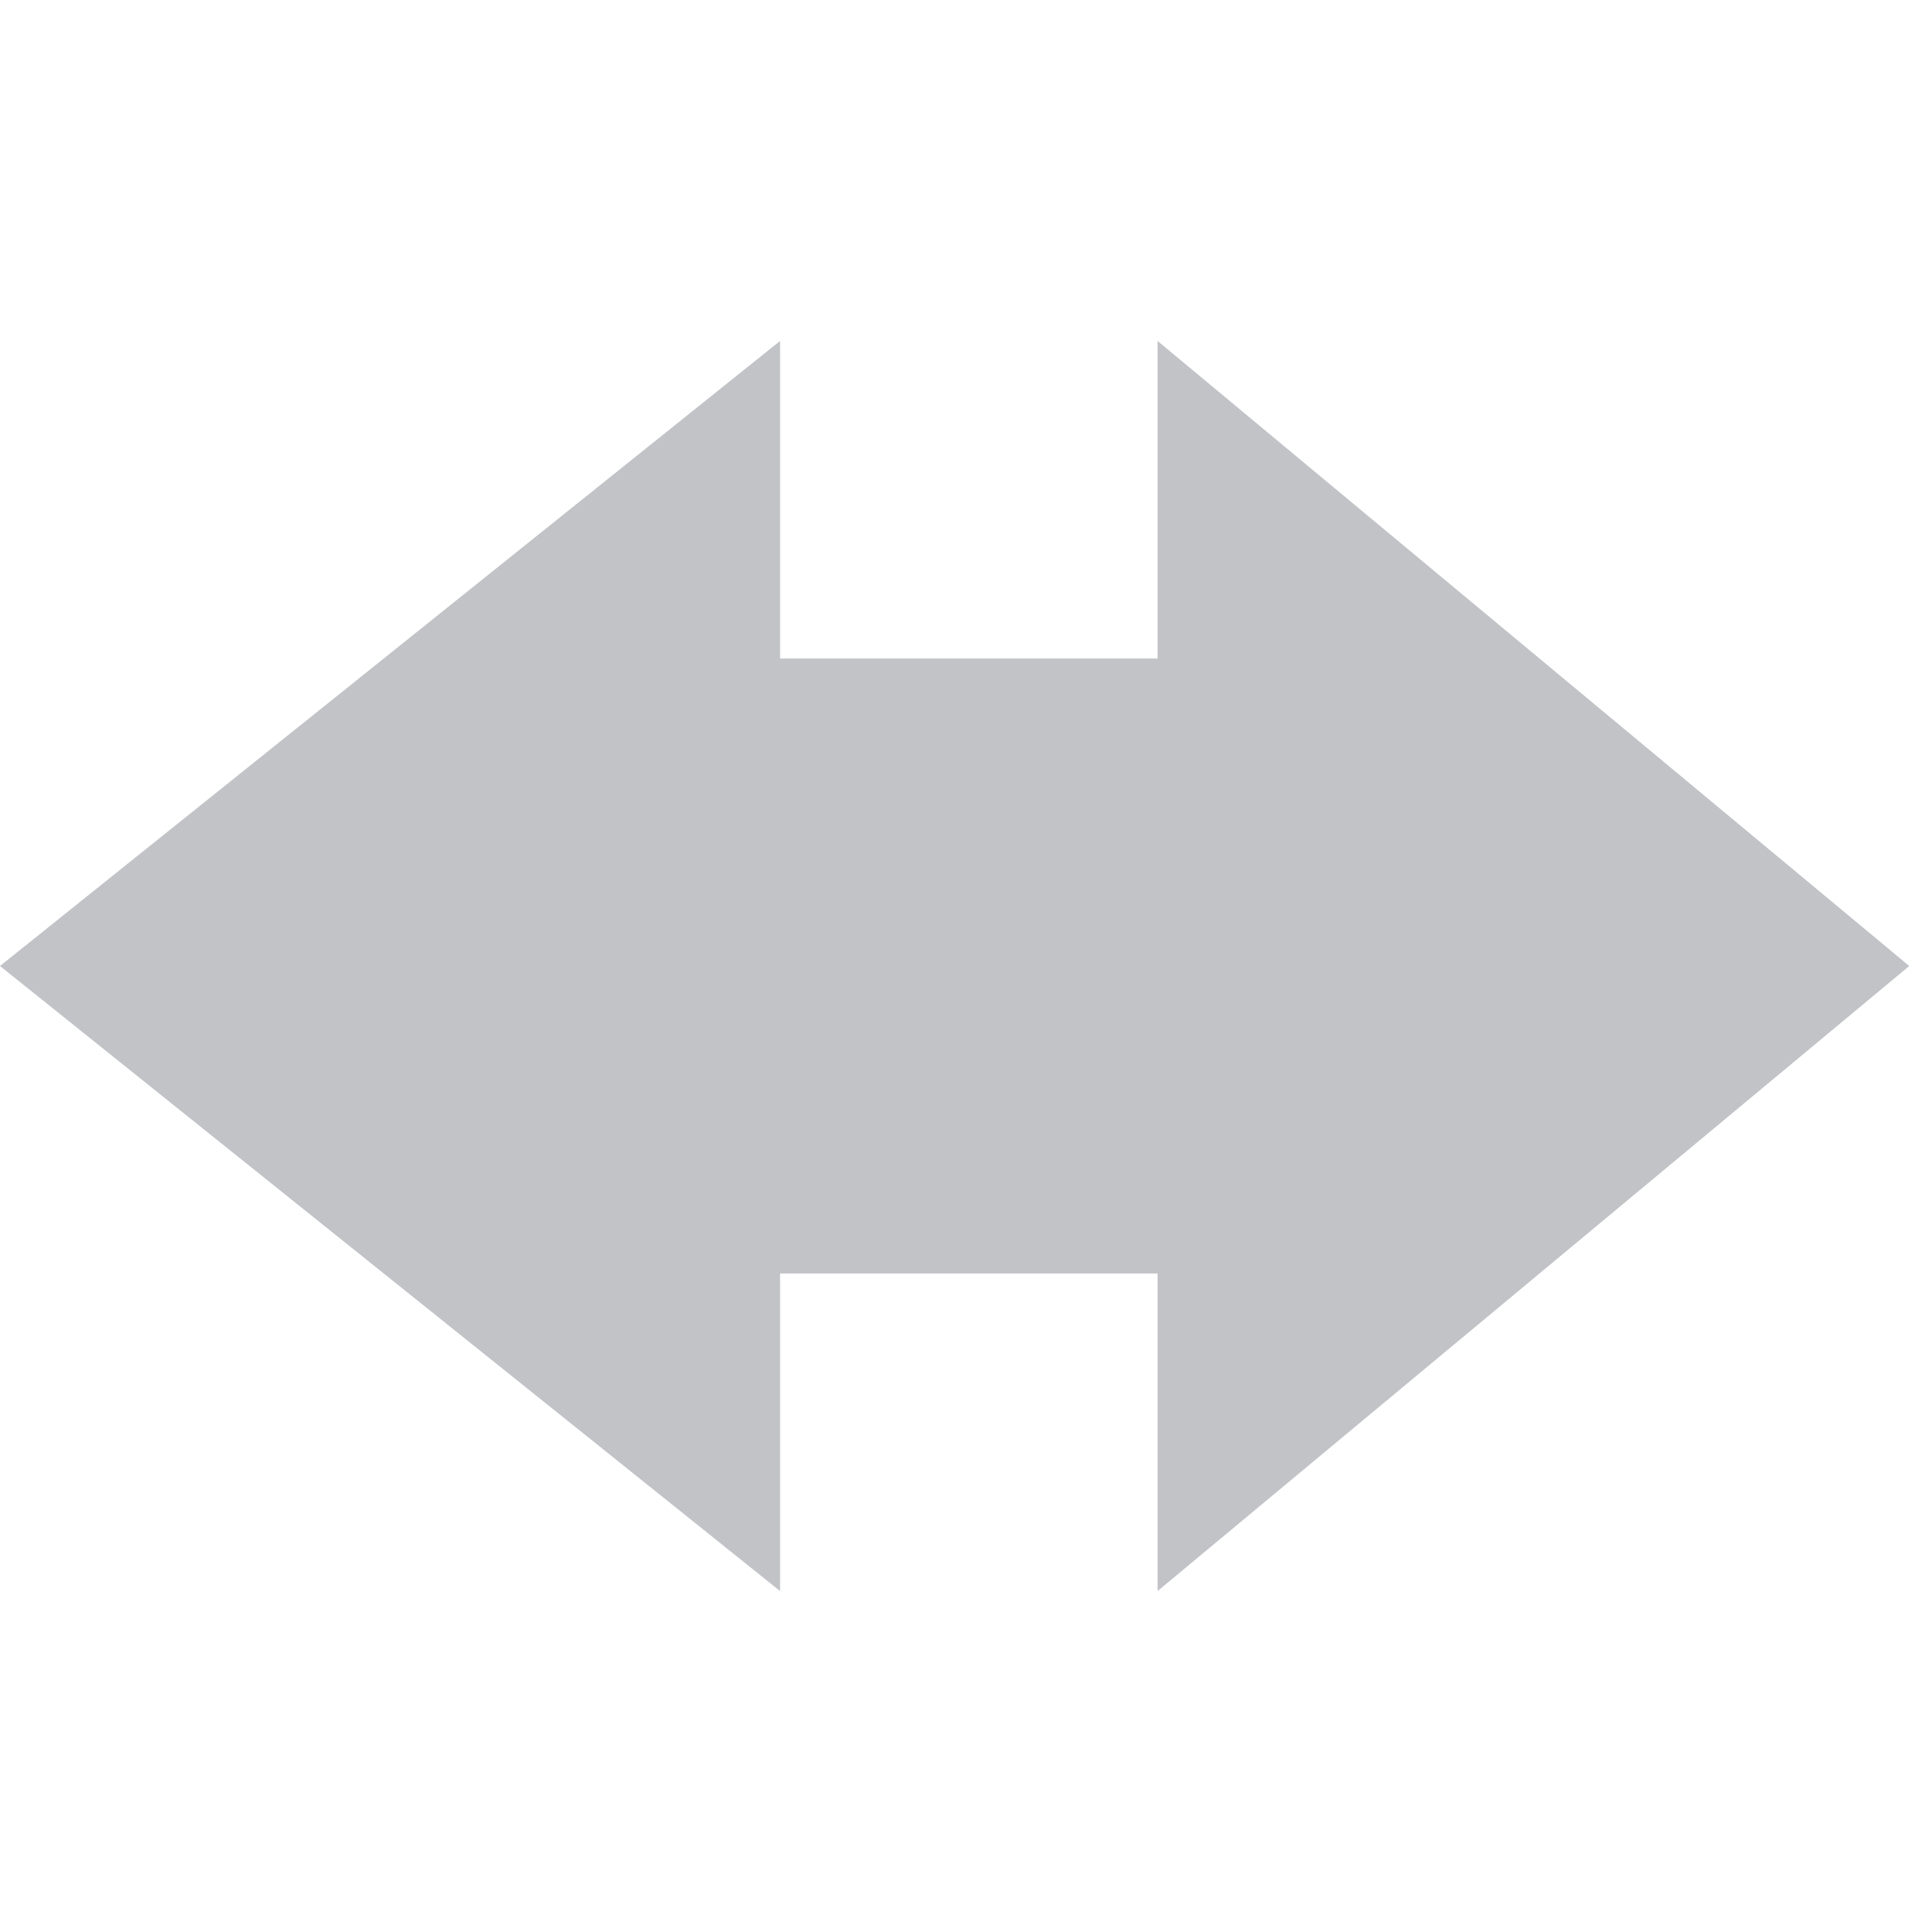
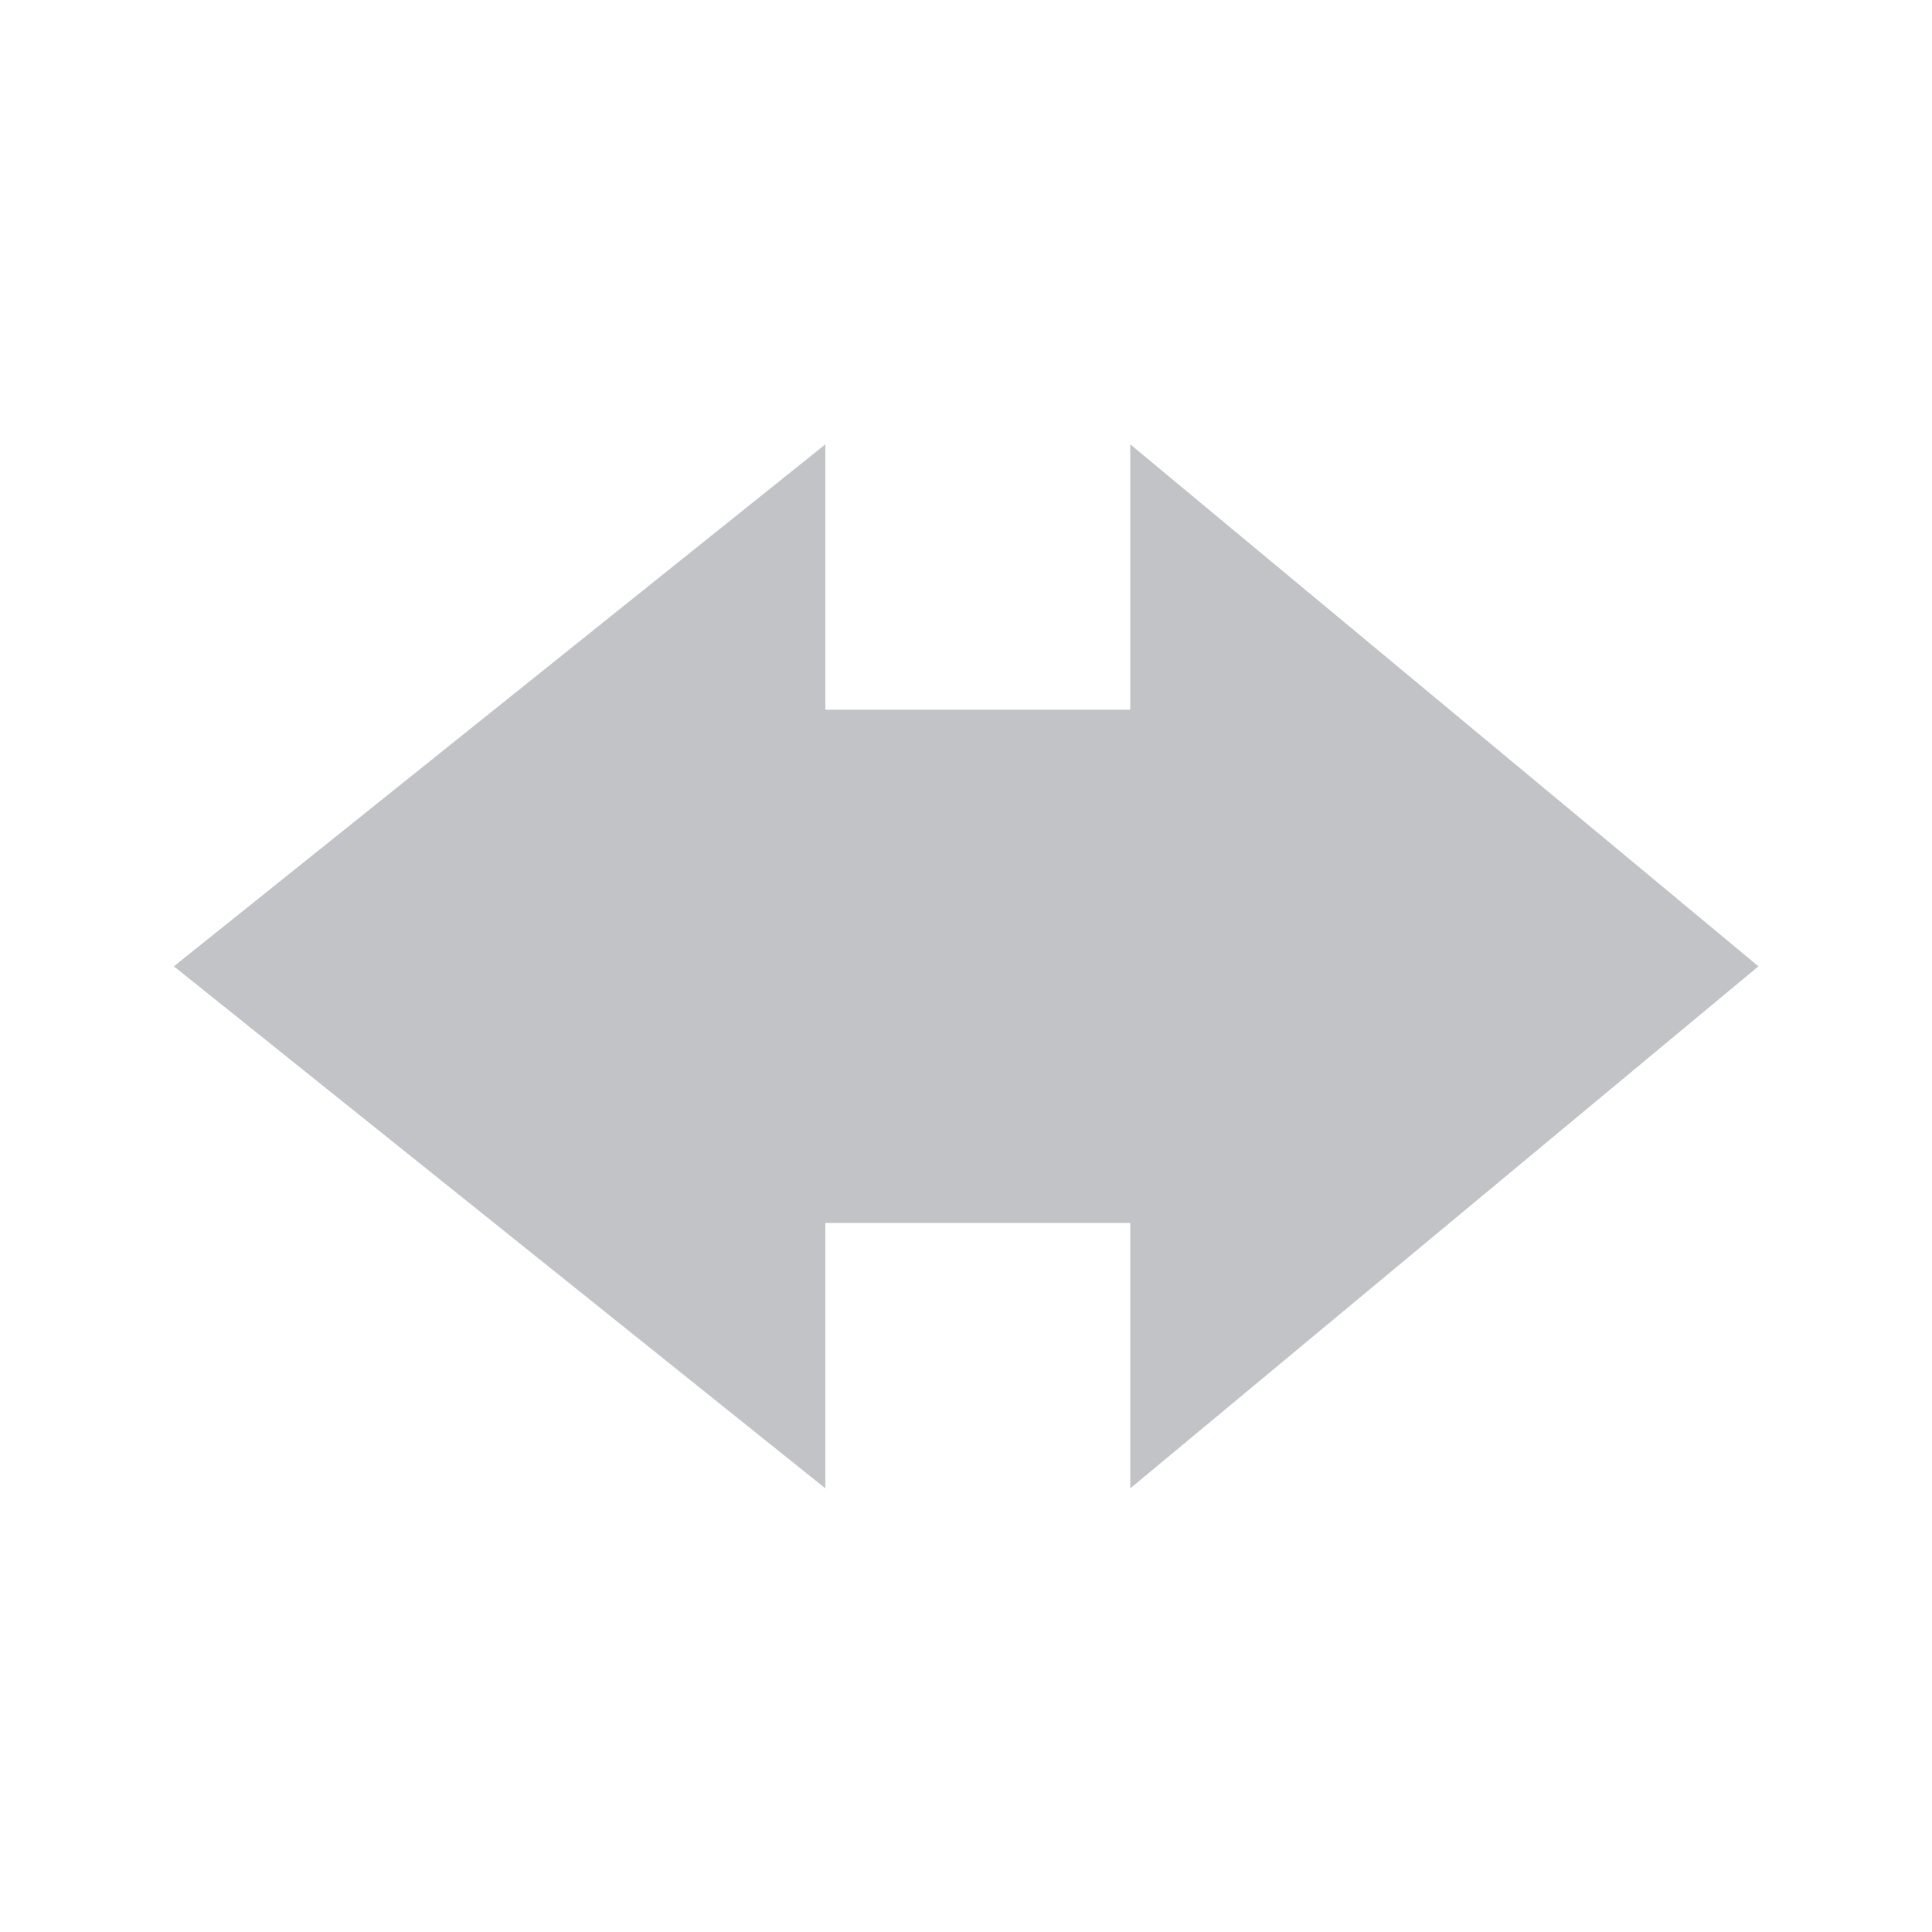
- <svg xmlns="http://www.w3.org/2000/svg" width="85" height="85" xml:space="preserve" overflow="hidden">
-   <defs>
-     <clipPath id="clip0">
-       <rect x="-126" y="2006" width="85" height="85" />
-     </clipPath>
-   </defs>
-   <g clip-path="url(#clip0)" transform="translate(126 -2006)">
-     <path d="M-95 2034.98-75.072 2034.98-75.072 2021-42 2048.5-75.072 2076-75.072 2062.02-95 2062.02Z" fill="#C1C3C7" fill-rule="evenodd" />
-     <path d="M0 13.981 23.68 13.981 23.68 0 58 27.5 23.68 55 23.68 41.019 0 41.019Z" fill="#C1C3C7" fill-rule="evenodd" transform="matrix(-1 0 0 1 -68.0001 2021)" />
-   </g>
+ <svg xmlns="http://www.w3.org/2000/svg" width="30" height="30" viewBox="0 0 30 30" fill="none">
+   <path d="M27.305 15.005L17.551 23.111V18.99H12.816V23.111L2.7 15.005L12.816 6.9V11.021H17.551V6.9L27.305 15.005Z" fill="#C1C3C7" />
</svg>
